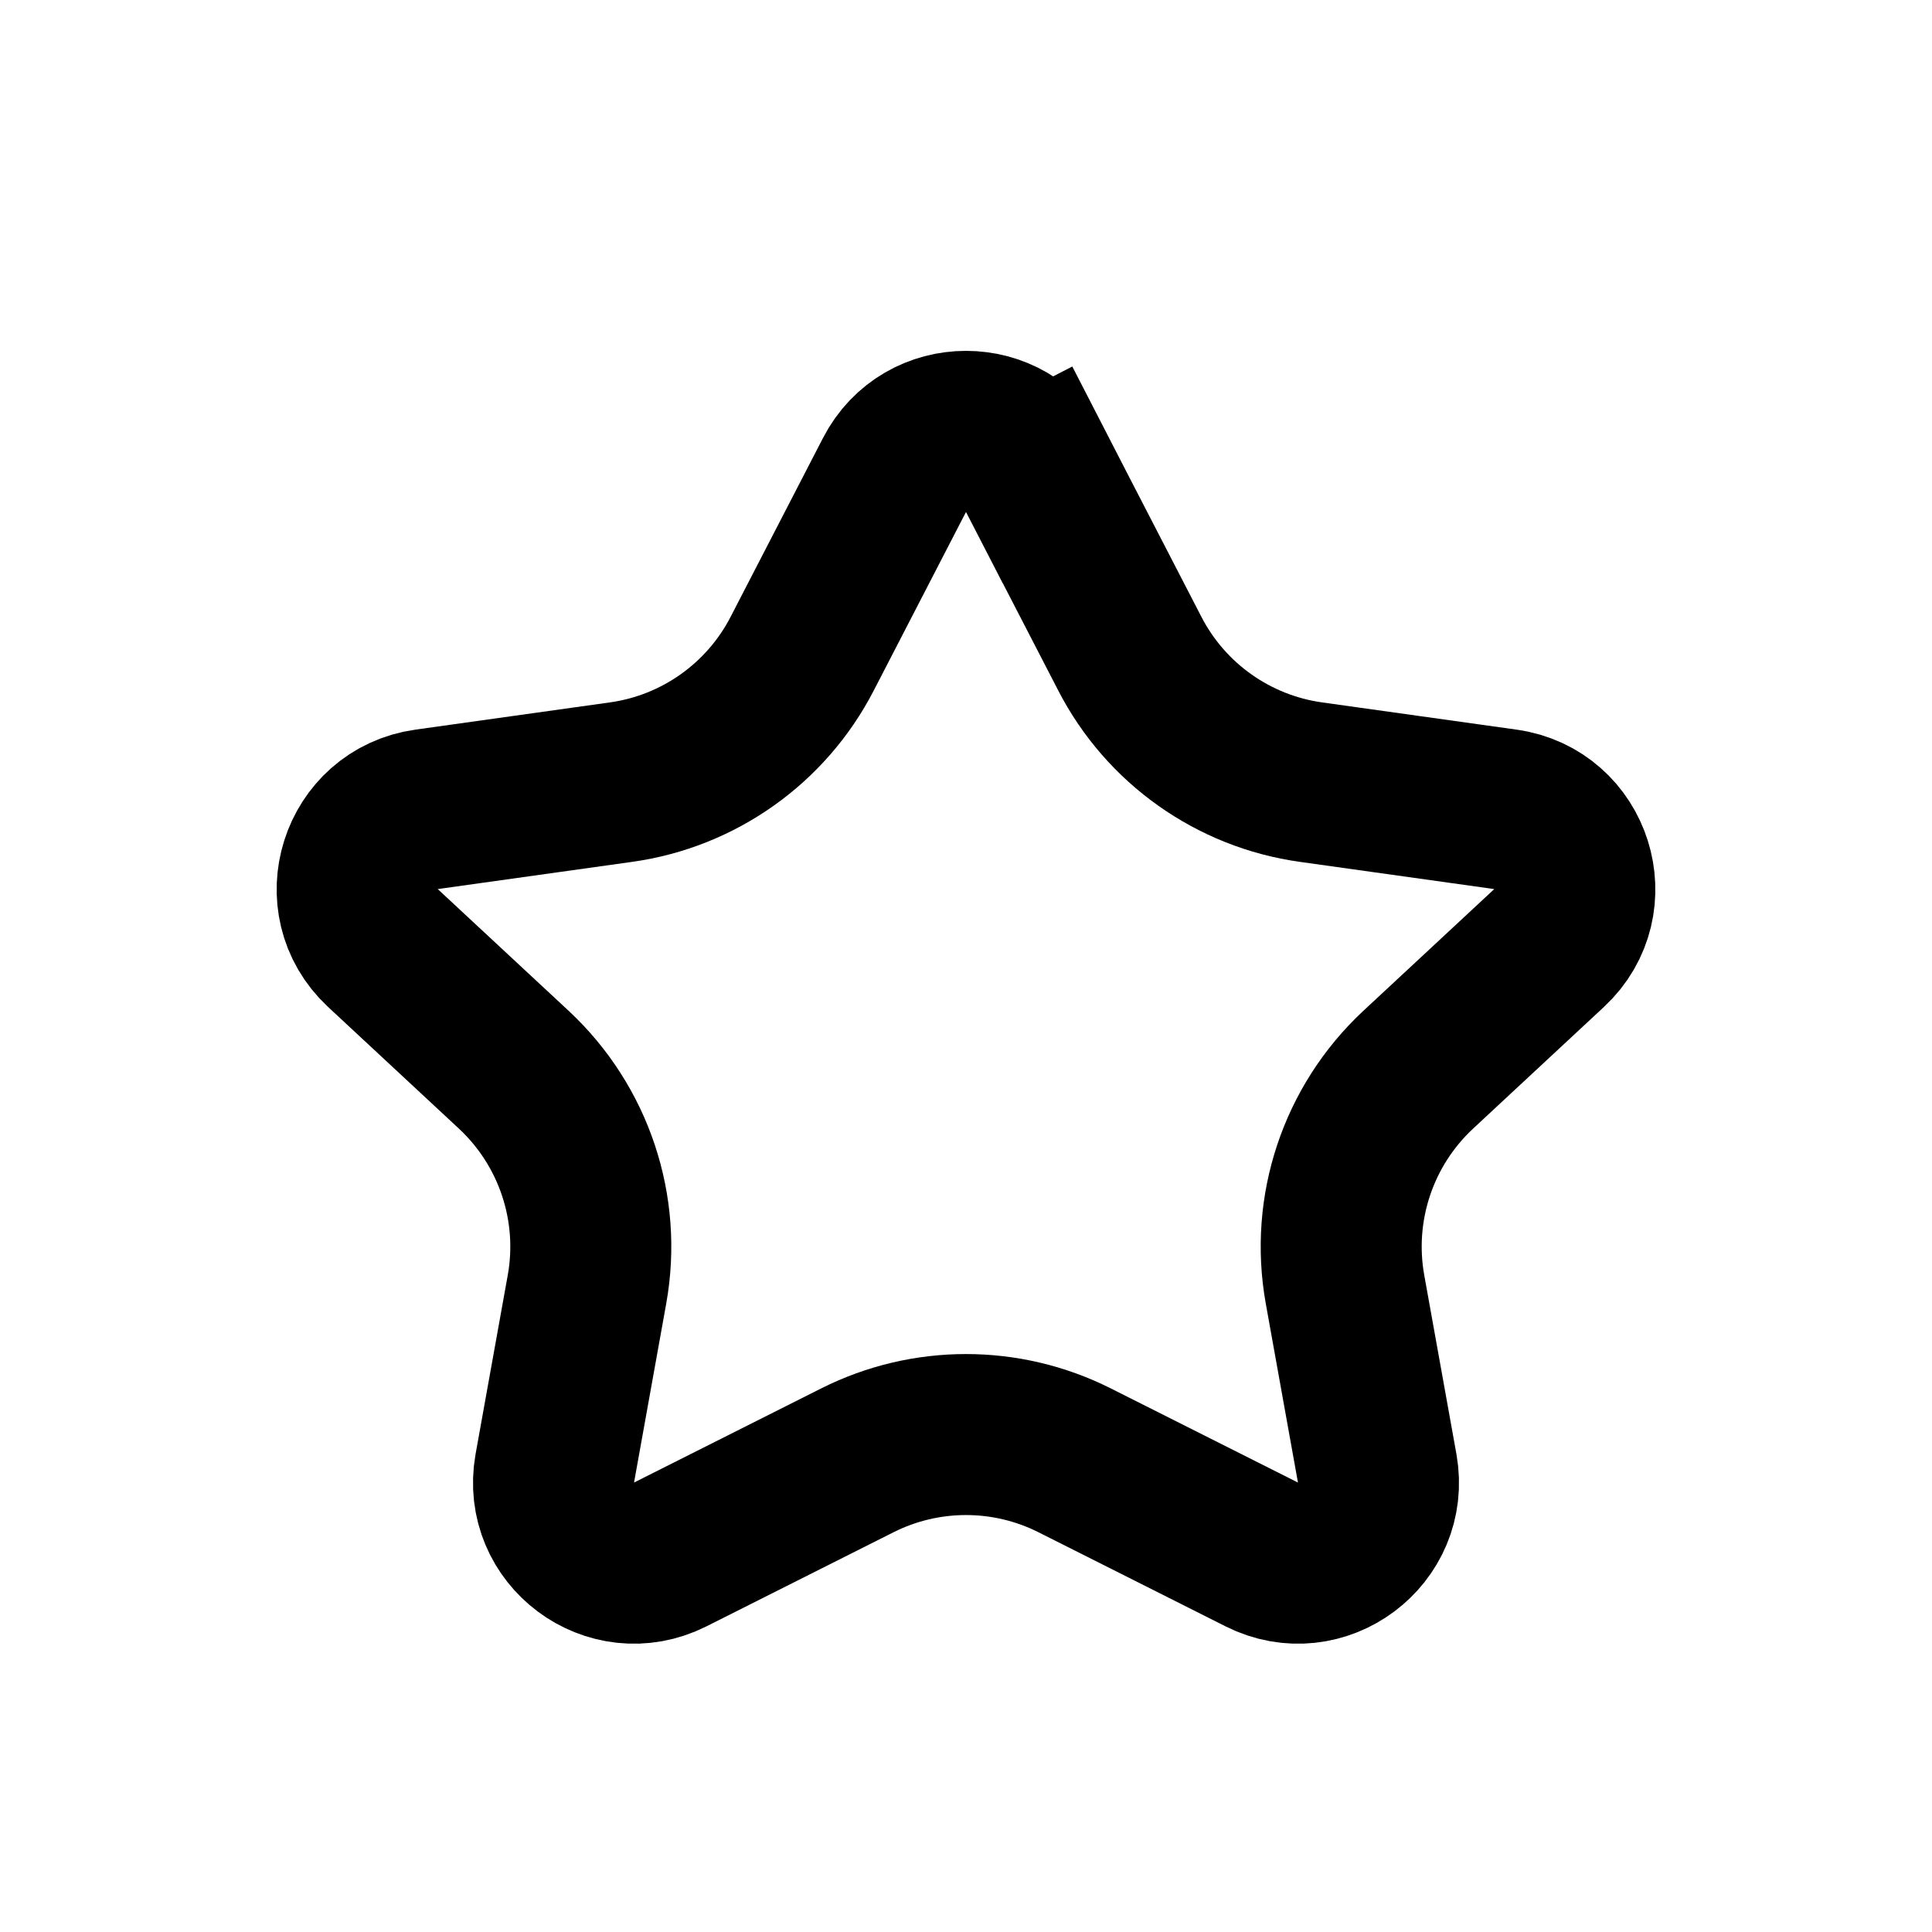
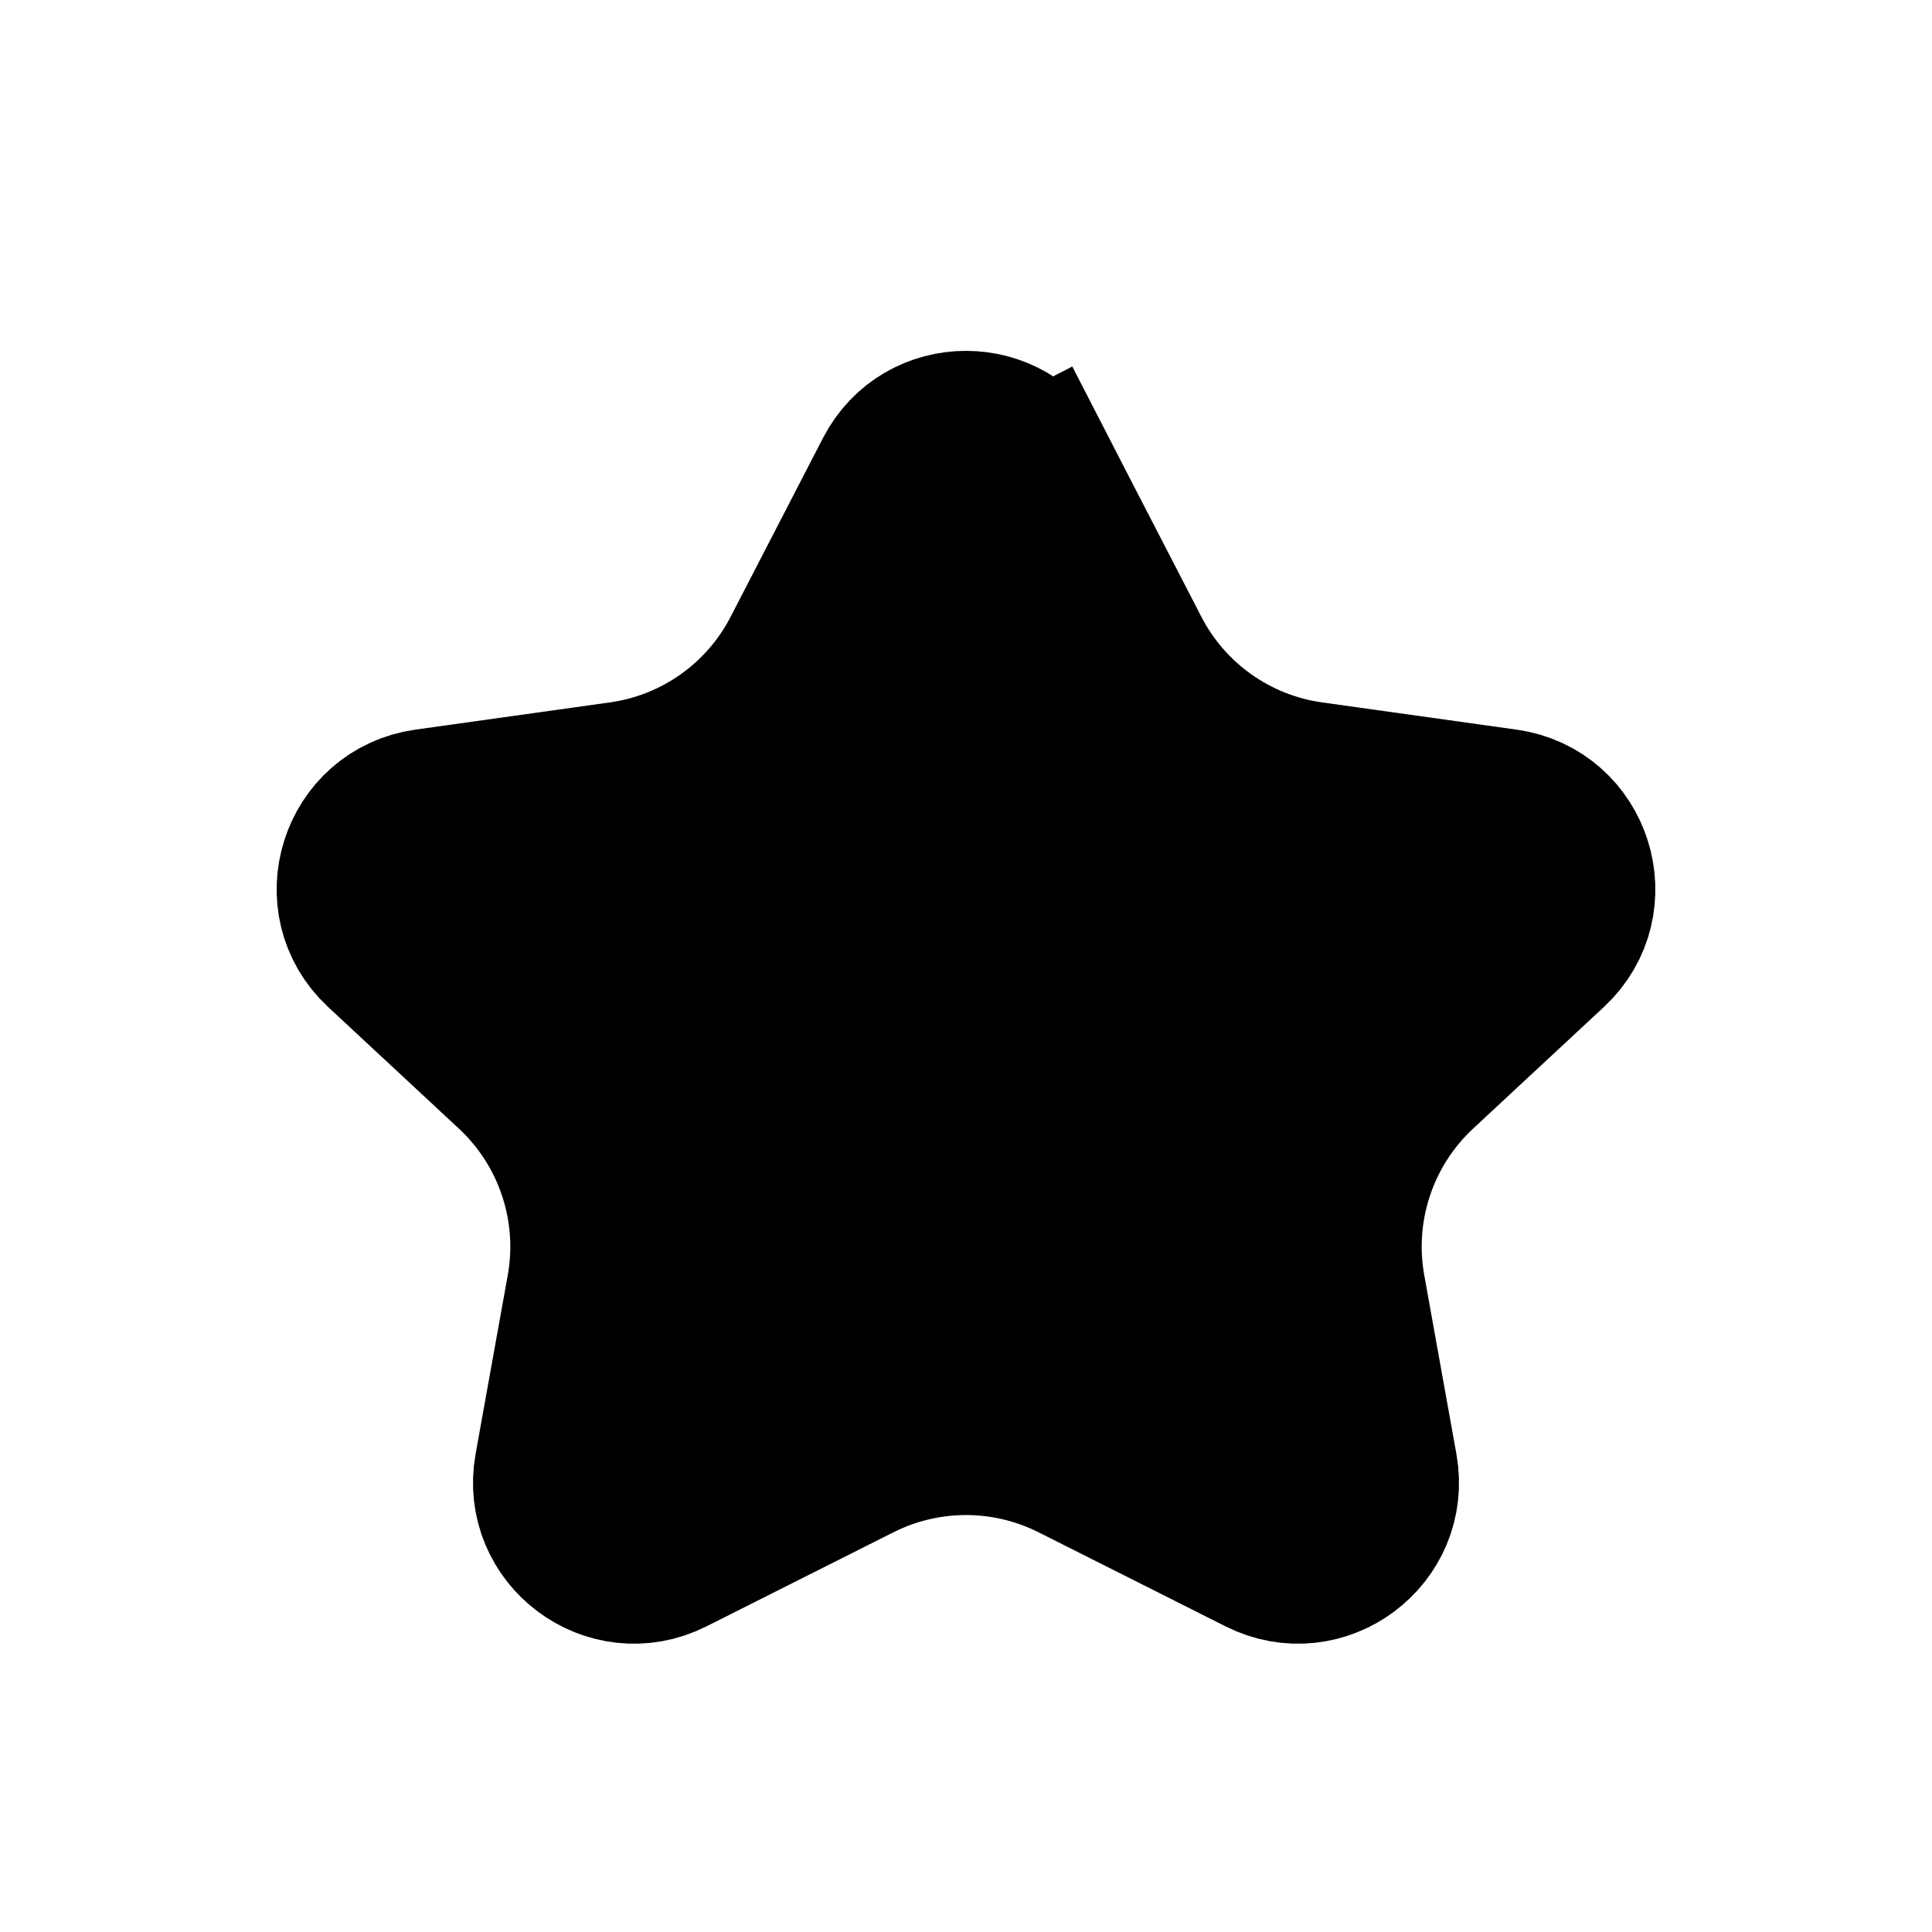
- <svg xmlns="http://www.w3.org/2000/svg" width="12" height="12" viewBox="0 0 12 12" fill="none" stroke="#000">
+ <svg xmlns="http://www.w3.org/2000/svg" width="12" height="12" viewBox="0 0 12 12" stroke="#000">
  <path d="M5.556 2.95C5.742 2.589 6.258 2.589 6.444 2.95L6.889 2.721L6.444 2.95L7.018 4.061C7.241 4.493 7.661 4.791 8.143 4.858L9.35 5.027C9.767 5.085 9.93 5.601 9.622 5.888L8.808 6.645C8.435 6.993 8.264 7.506 8.354 8.008L8.554 9.12C8.626 9.526 8.205 9.84 7.837 9.655L6.674 9.07C6.25 8.857 5.75 8.857 5.326 9.07L4.163 9.655C3.795 9.84 3.374 9.526 3.446 9.12L3.646 8.008C3.736 7.506 3.565 6.993 3.192 6.645L2.378 5.888C2.07 5.601 2.233 5.085 2.65 5.027L3.857 4.858C4.339 4.791 4.759 4.493 4.982 4.061L5.556 2.95Z" />
</svg>
